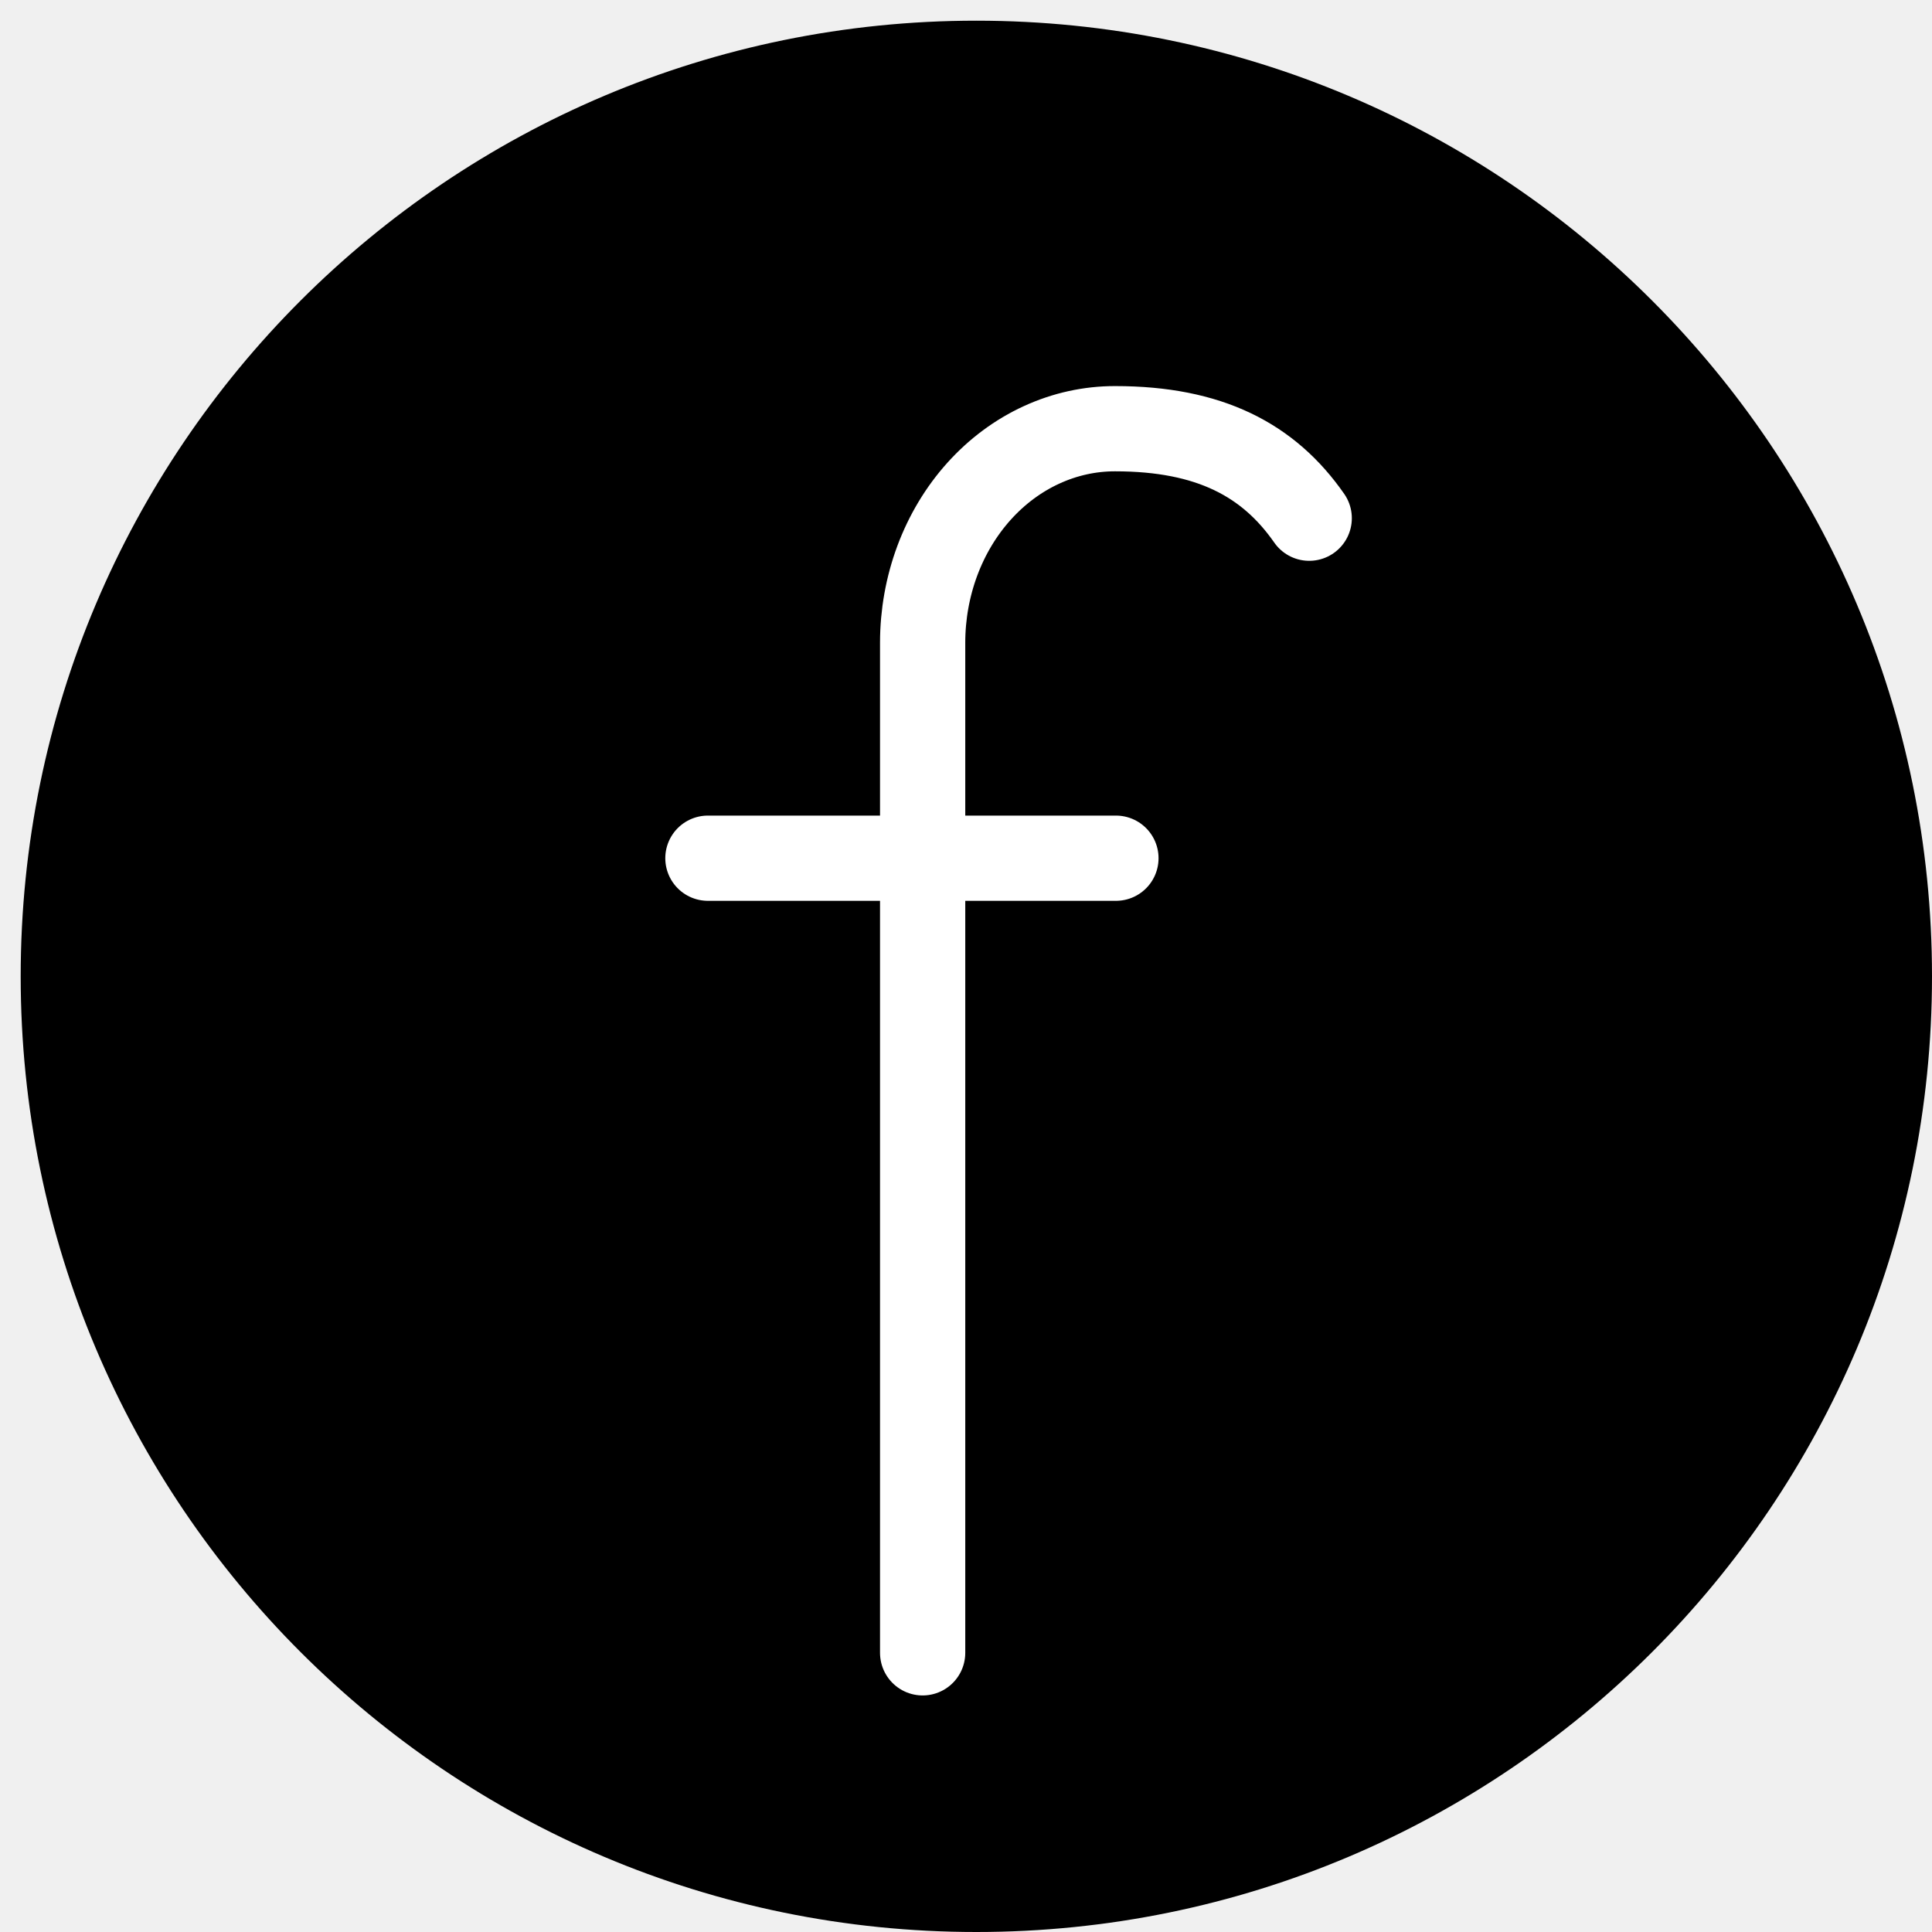
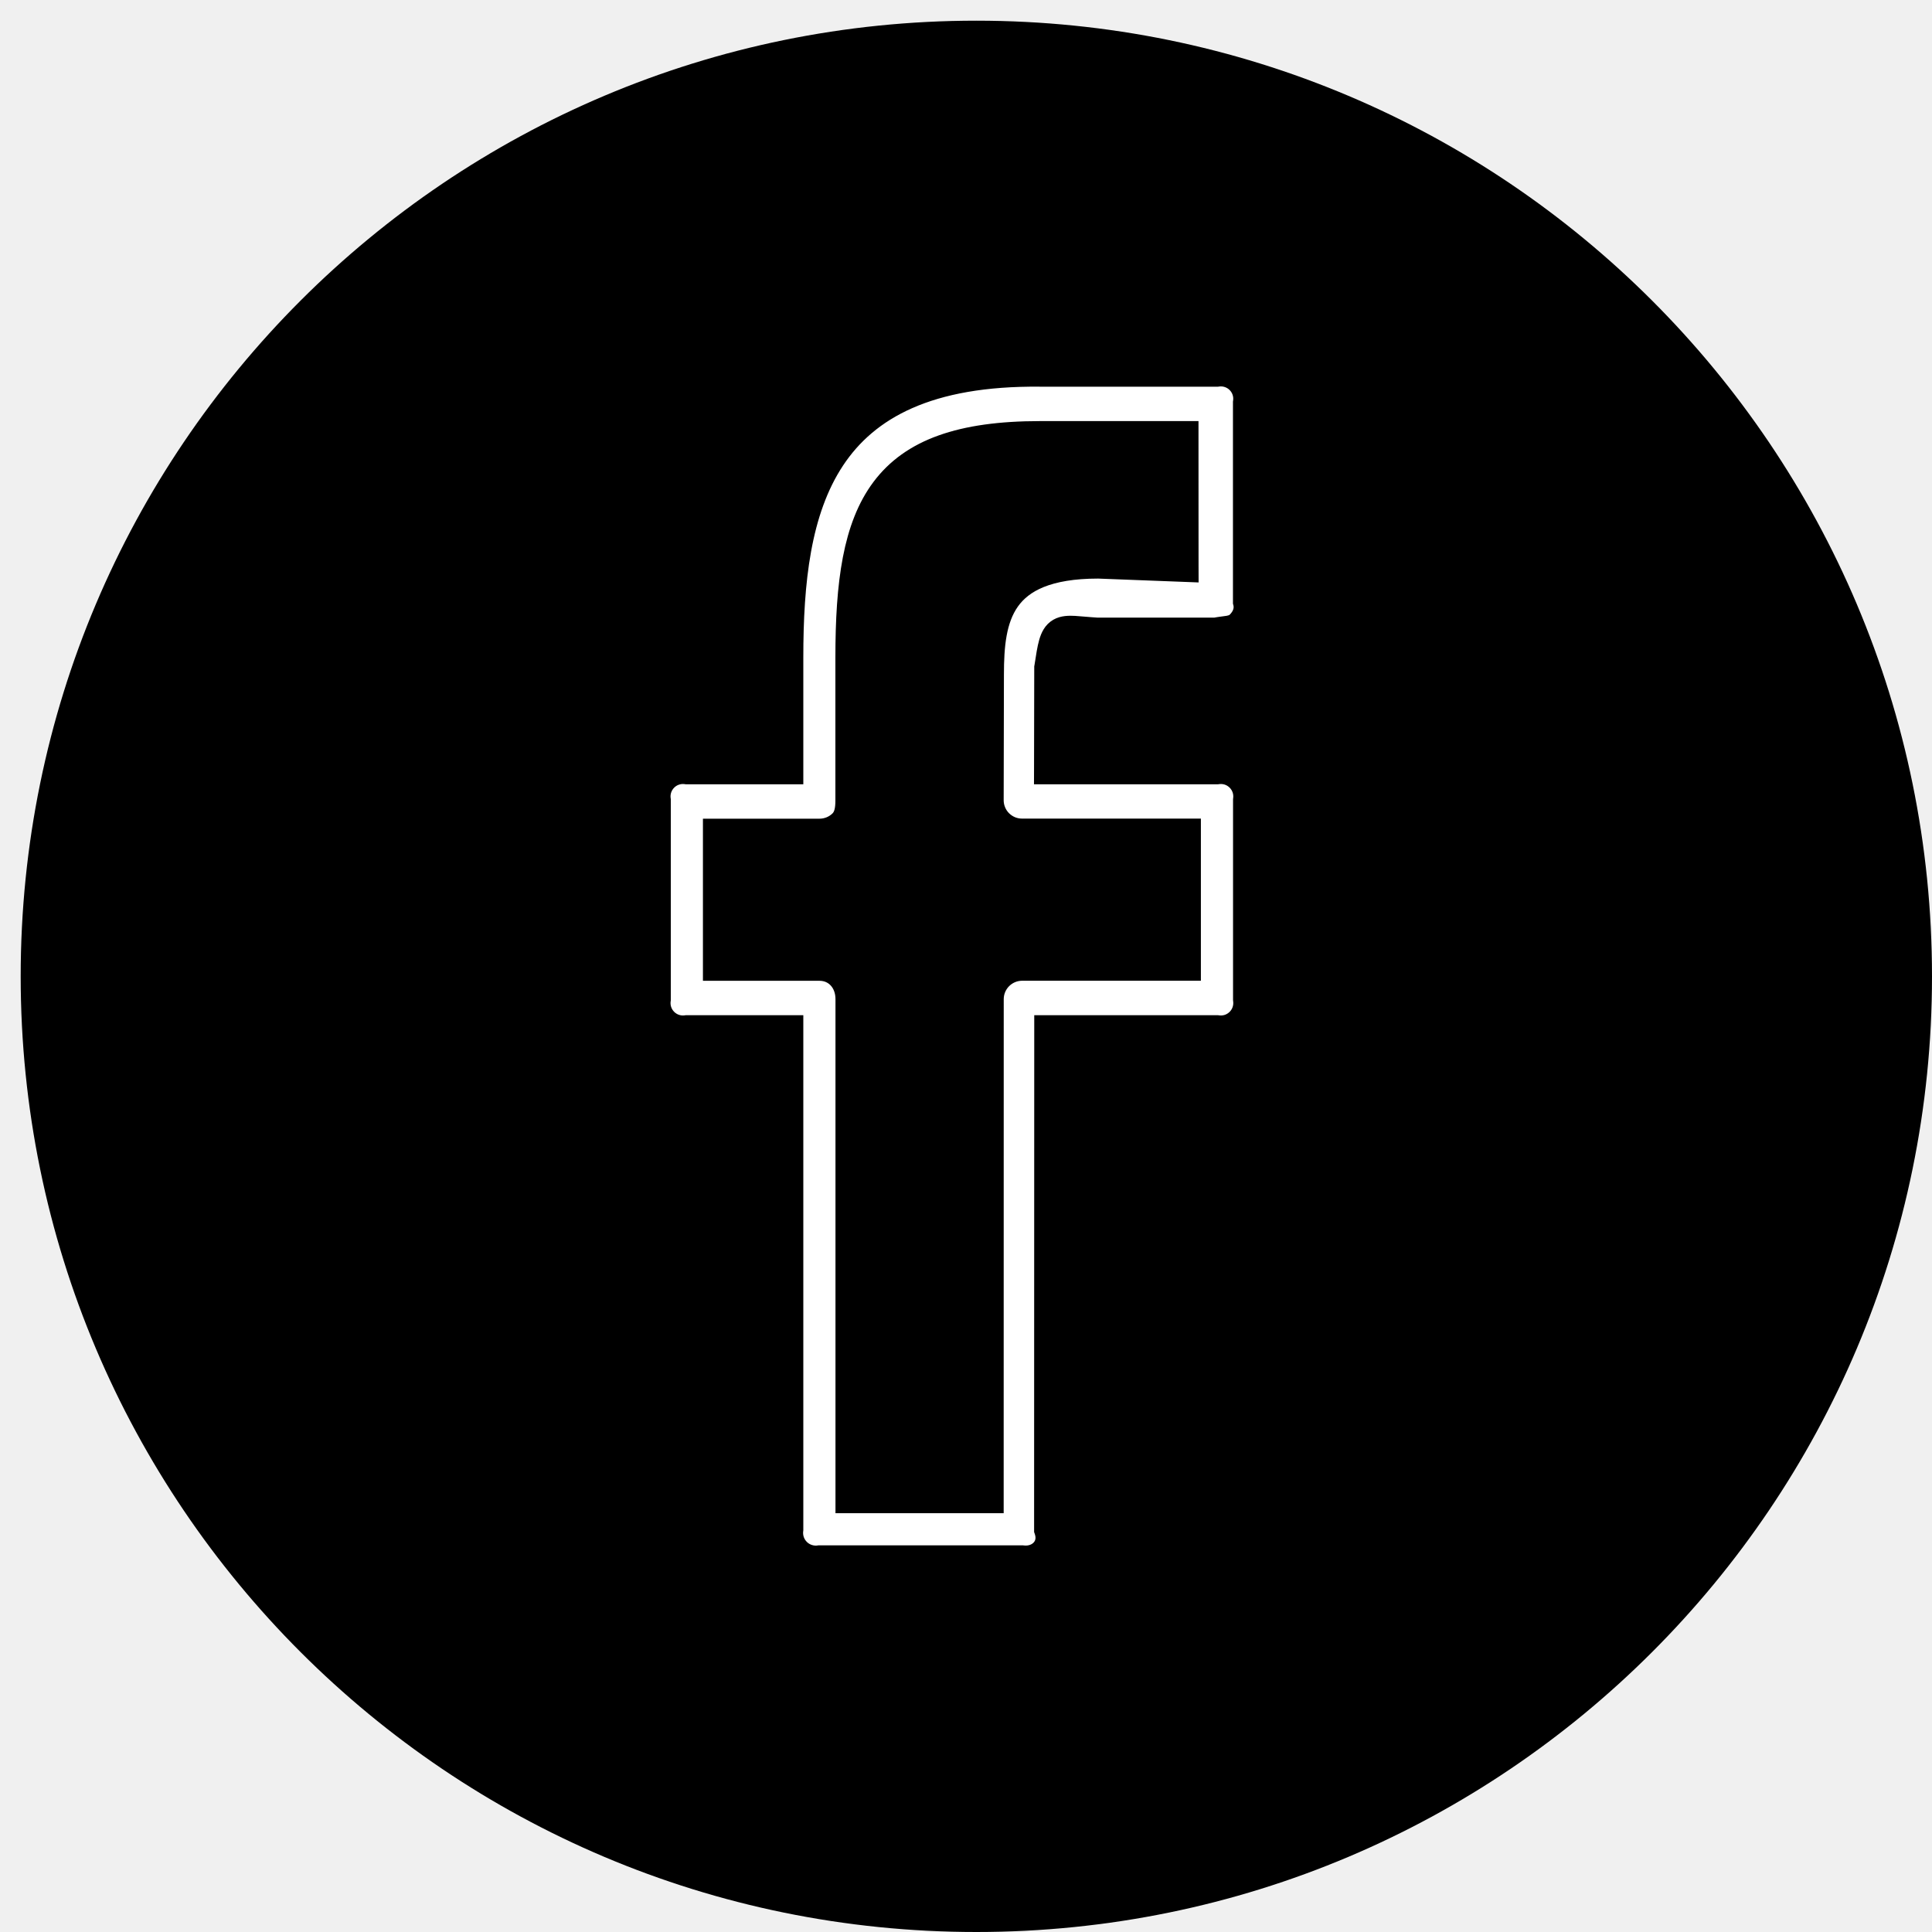
<svg xmlns="http://www.w3.org/2000/svg" width="68" height="68" viewBox="0 0 68 68" fill="none">
  <circle cx="34.364" cy="34.364" r="33.636" fill="black" />
-   <path d="M24.916 30.206H39.277" stroke="white" stroke-width="3" stroke-linecap="round" stroke-linejoin="round" />
-   <path d="M32.474 58.174V22.622C32.474 21.631 32.65 20.651 32.99 19.736C33.331 18.821 33.83 17.99 34.46 17.29C35.089 16.591 35.836 16.036 36.658 15.659C37.48 15.281 38.361 15.087 39.25 15.089C42.572 15.089 44.653 16.189 46.08 18.239" stroke="white" stroke-width="3" stroke-linecap="round" stroke-linejoin="round" />
+   <path d="M36.608 15.121C33.8 15.121 32.028 15.75 30.985 17.14C29.962 18.504 29.703 20.528 29.703 23.141V28.167C29.703 28.485 29.659 28.694 29.515 28.84C29.427 28.927 29.323 28.996 29.209 29.043C29.094 29.09 28.971 29.115 28.847 29.115H25.041V34.221H28.847C29.343 34.221 29.706 34.614 29.706 35.166V52.959H35.026V52.659L35.028 35.165C35.029 34.914 35.129 34.673 35.307 34.496C35.484 34.319 35.725 34.219 35.977 34.219H41.967V29.112H35.972C35.847 29.112 35.724 29.088 35.609 29.04C35.495 28.992 35.391 28.923 35.303 28.835C35.215 28.747 35.145 28.642 35.098 28.527C35.05 28.413 35.026 28.289 35.026 28.165L35.035 23.743V23.742C35.035 22.733 35.117 21.829 35.584 21.172C36.033 20.54 36.898 20.065 38.652 20.064L41.573 20.176L41.886 20.188L41.885 19.875L41.883 15.421V15.121H36.608ZM23.31 28.149L23.307 28.13C23.292 28.018 23.303 27.903 23.339 27.796C23.375 27.689 23.436 27.591 23.516 27.511C23.596 27.43 23.694 27.369 23.802 27.333C23.909 27.297 24.023 27.286 24.136 27.301L24.155 27.304H27.974V23.144C27.974 20.492 28.231 18.021 29.421 16.222C30.591 14.453 32.711 13.271 36.607 13.31H42.852L42.873 13.307C42.985 13.292 43.099 13.303 43.206 13.339C43.313 13.375 43.411 13.435 43.491 13.516C43.571 13.596 43.632 13.694 43.668 13.801C43.704 13.908 43.715 14.023 43.699 14.135L43.696 14.155V21.208L43.705 21.242C43.755 21.453 43.675 21.672 43.486 21.855C43.427 21.913 43.348 21.947 43.217 21.971C43.149 21.983 43.079 21.991 42.992 22.002C42.922 22.011 42.843 22.023 42.762 22.039H38.629C38.461 22.029 38.313 22.016 38.181 22.005C38.051 21.994 37.93 21.983 37.825 21.977C37.63 21.967 37.409 21.966 37.224 22.072C37.02 22.189 36.926 22.391 36.866 22.6C36.806 22.808 36.762 23.094 36.706 23.46L36.702 23.481V23.504L36.695 27.003L36.694 27.304H42.852L42.873 27.301C42.985 27.286 43.1 27.297 43.207 27.333C43.314 27.369 43.412 27.431 43.492 27.511C43.572 27.591 43.633 27.689 43.669 27.796C43.705 27.903 43.716 28.018 43.701 28.13L43.699 28.149V35.187L43.701 35.206C43.716 35.318 43.705 35.433 43.669 35.54C43.633 35.647 43.572 35.745 43.492 35.825C43.412 35.905 43.314 35.967 43.207 36.003C43.1 36.039 42.985 36.05 42.873 36.035L42.852 36.032H36.702V36.333L36.697 53.825V53.872L36.712 53.916C36.789 54.159 36.728 54.358 36.603 54.493C36.475 54.633 36.261 54.723 36.006 54.693L35.988 54.691H28.827L28.809 54.694C28.696 54.709 28.581 54.697 28.473 54.66C28.365 54.624 28.267 54.563 28.186 54.482C28.106 54.402 28.044 54.305 28.007 54.197C27.97 54.09 27.958 53.974 27.972 53.861L27.974 53.844V36.032H24.155L24.136 36.035C24.023 36.05 23.909 36.039 23.802 36.003C23.694 35.967 23.596 35.905 23.516 35.825C23.436 35.745 23.375 35.647 23.339 35.54C23.303 35.433 23.292 35.318 23.307 35.206L23.31 35.187V28.149Z" fill="white" stroke="black" stroke-width="0.6" />
</svg>
